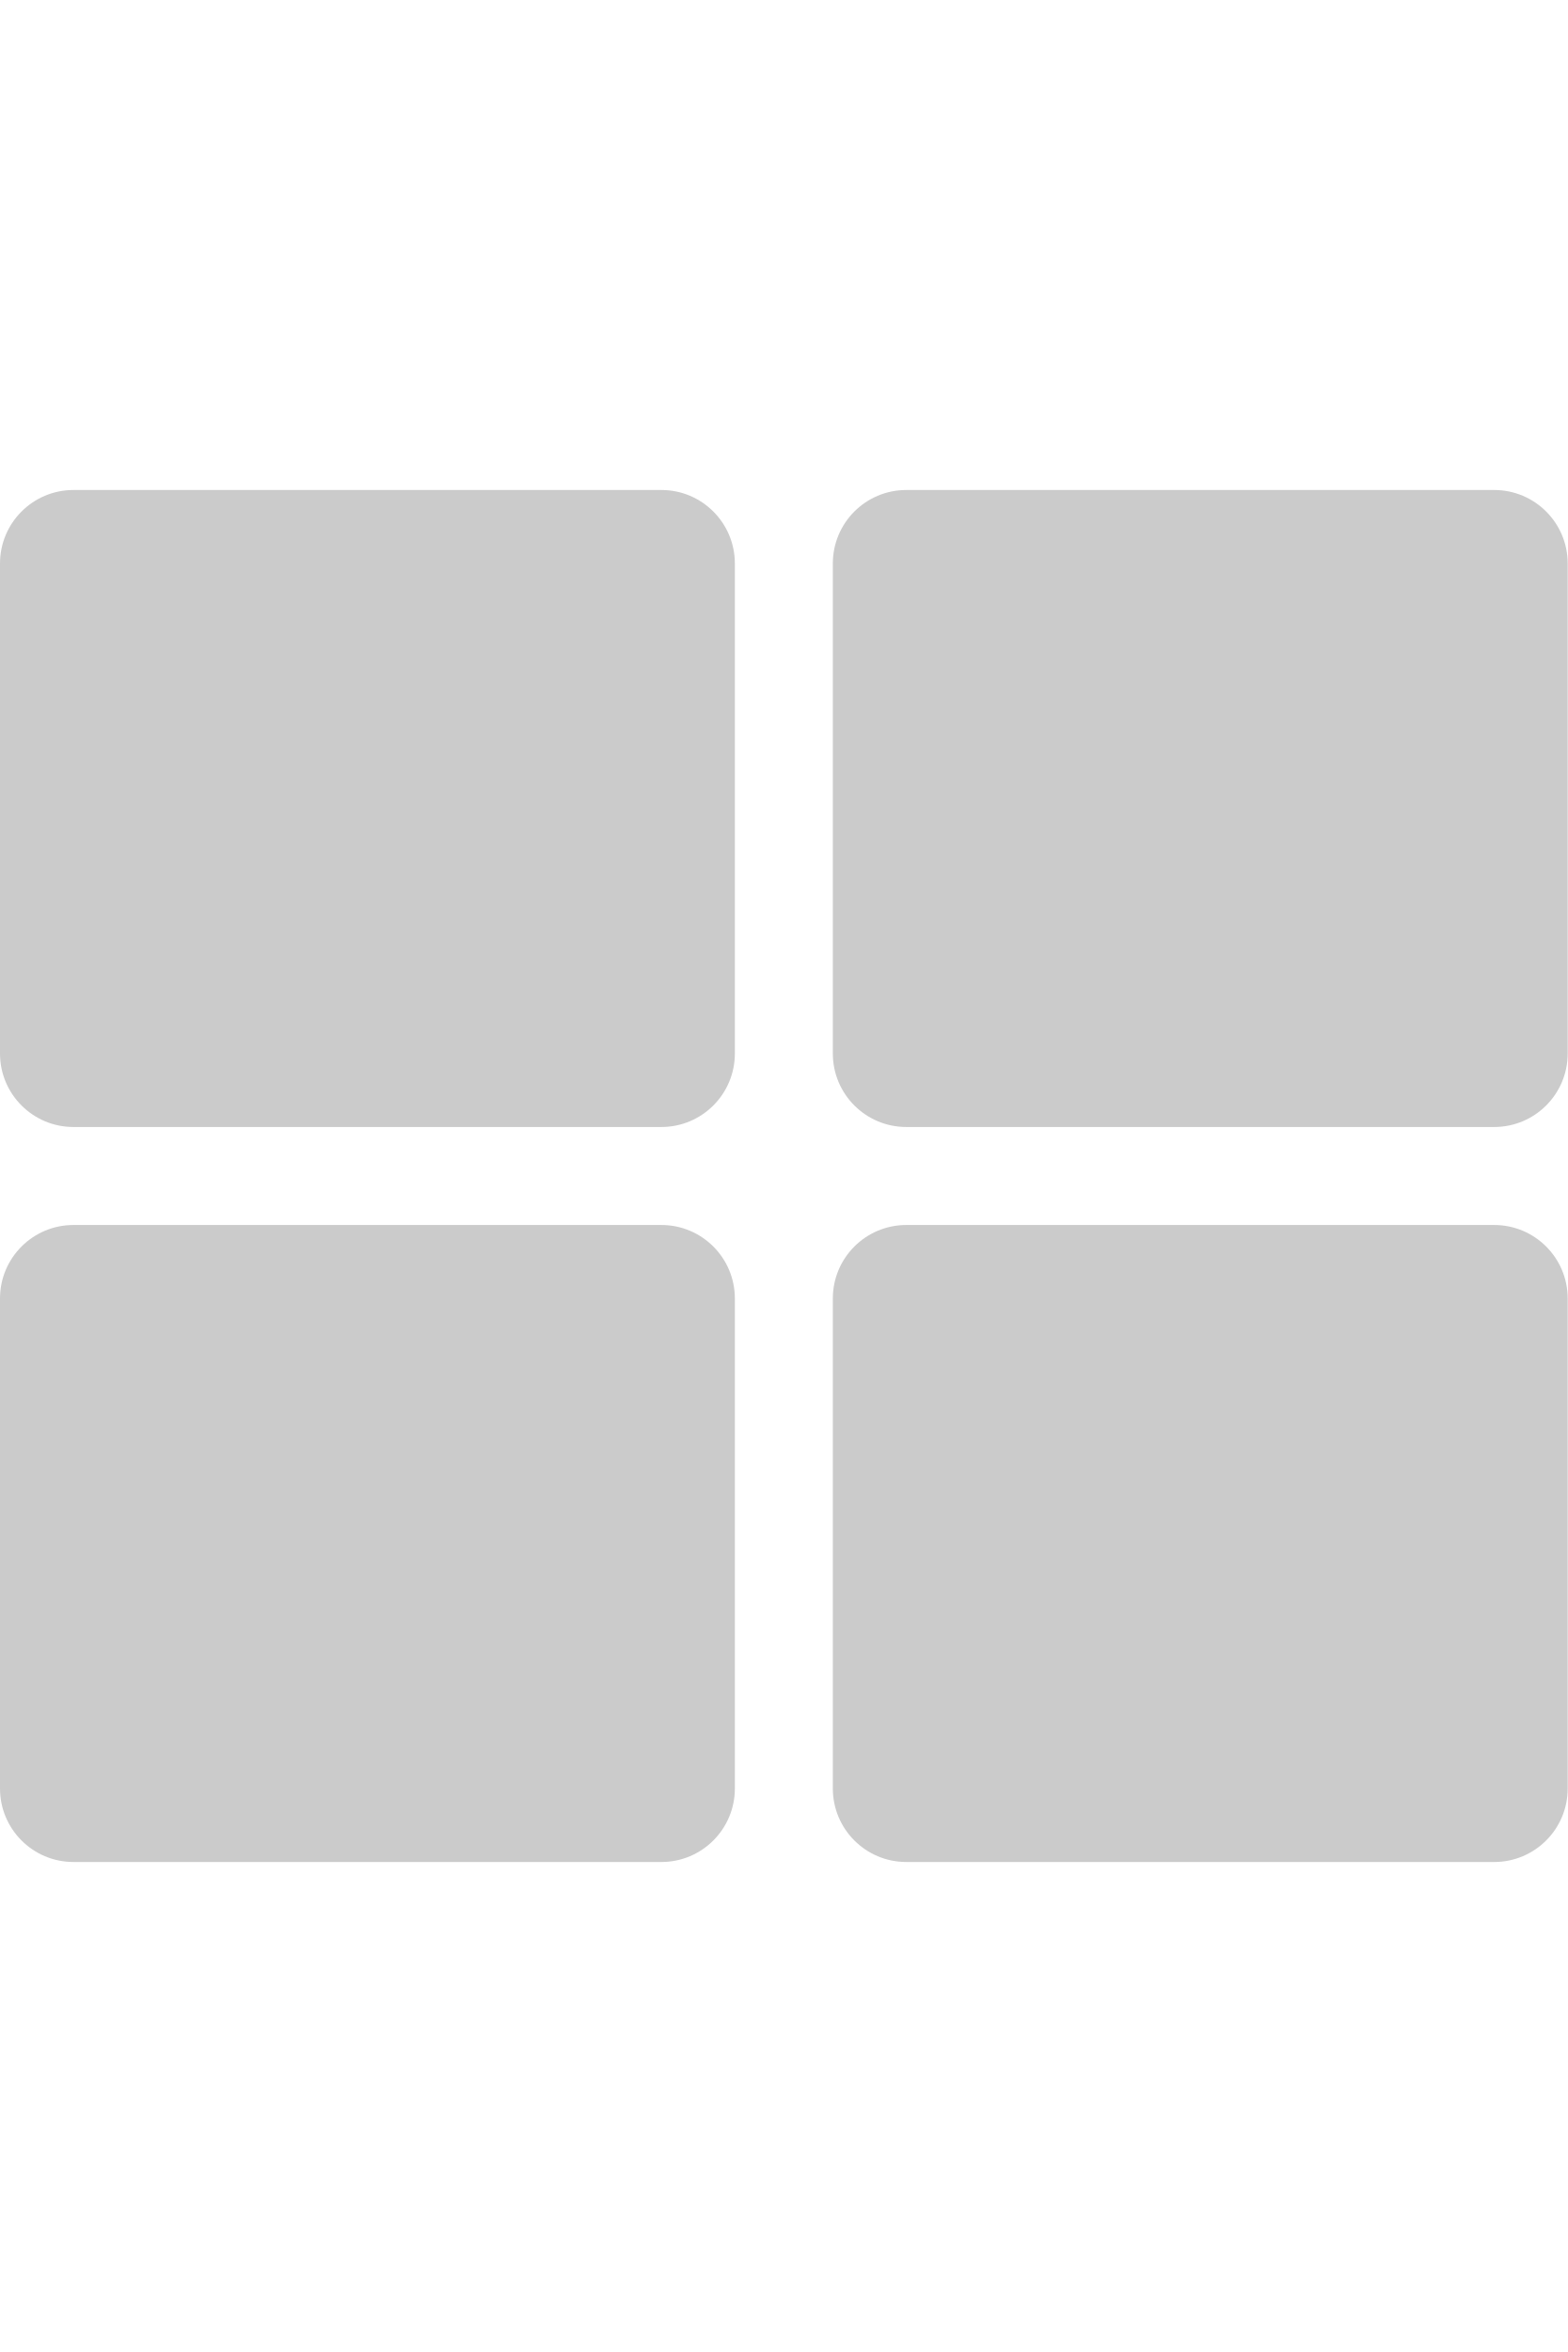
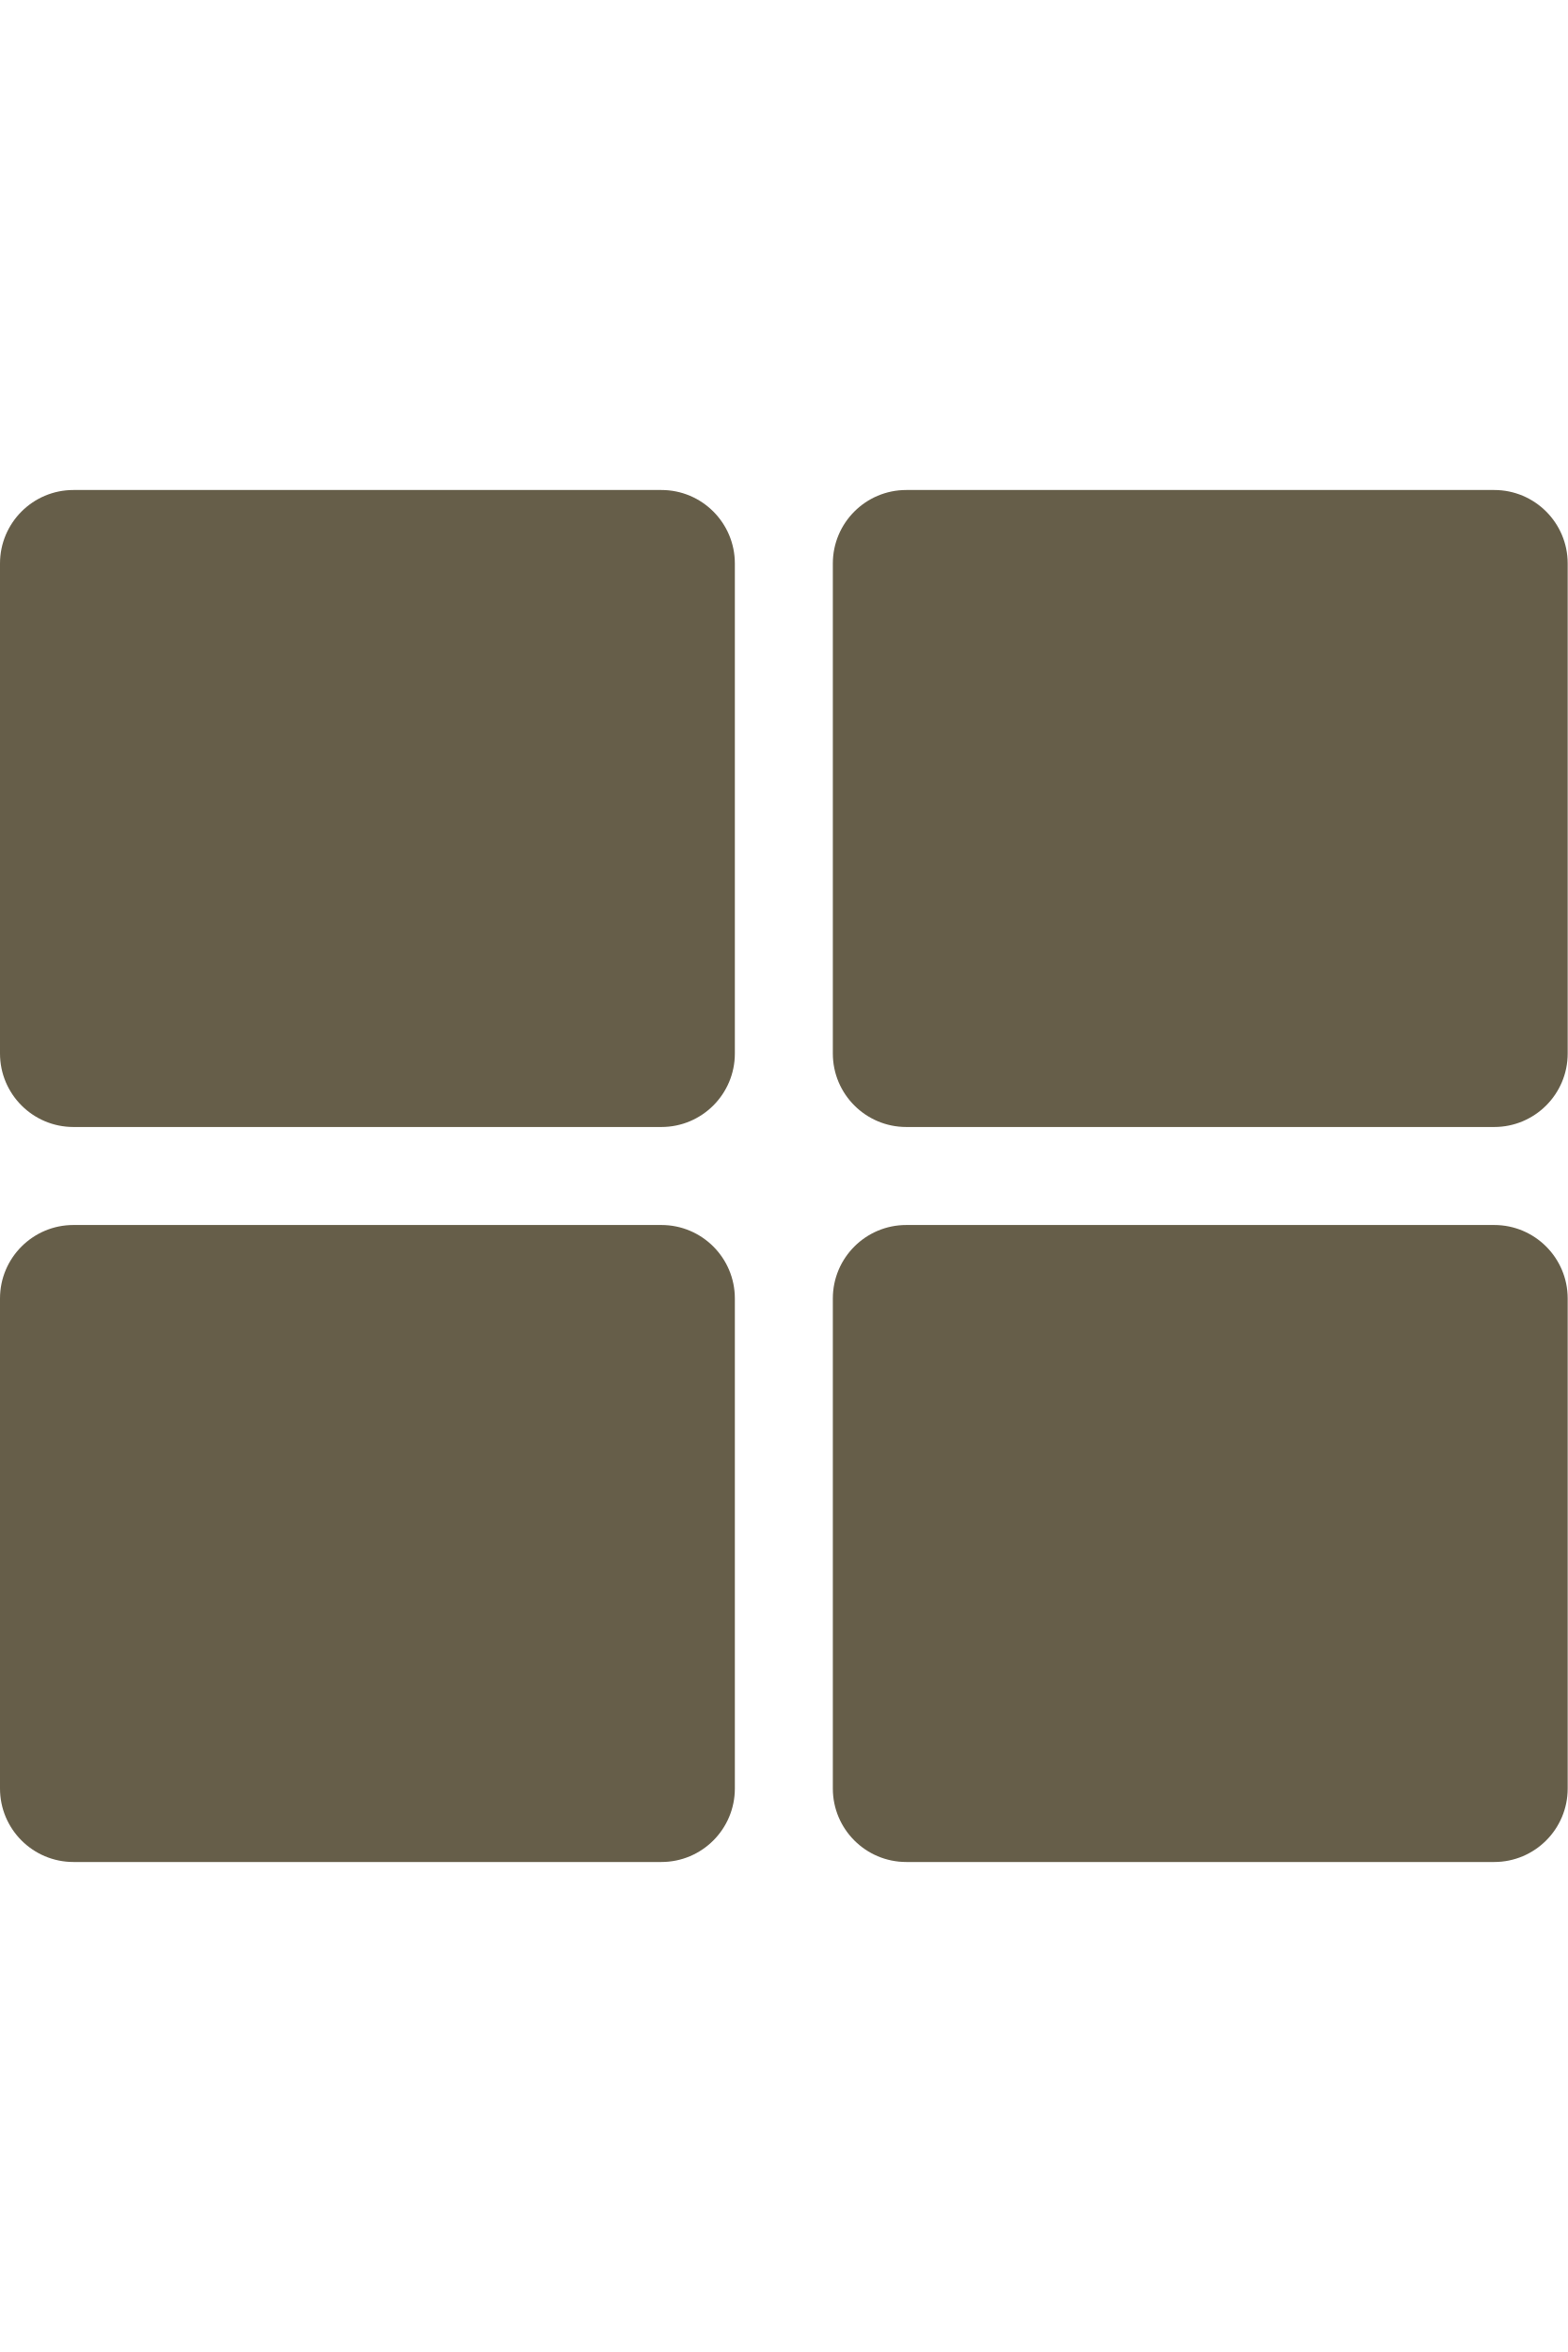
<svg xmlns="http://www.w3.org/2000/svg" aria-hidden="true" data-prefix="fas" data-icon="th-large" class="svg-inline--fa fa-th-large fa-w-16" role="img" viewBox="0 0 512 512" width="20" height="30">
-   <path fill="#cbcbcb" d="M296 32h192c13.255 0 24 10.745 24 24v160c0 13.255-10.745 24-24 24H296c-13.255 0-24-10.745-24-24V56c0-13.255 10.745-24 24-24zm-80 0H24C10.745 32 0 42.745 0 56v160c0 13.255 10.745 24 24 24h192c13.255 0 24-10.745 24-24V56c0-13.255-10.745-24-24-24zM0 296v160c0 13.255 10.745 24 24 24h192c13.255 0 24-10.745 24-24V296c0-13.255-10.745-24-24-24H24c-13.255 0-24 10.745-24 24zm296 184h192c13.255 0 24-10.745 24-24V296c0-13.255-10.745-24-24-24H296c-13.255 0-24 10.745-24 24v160c0 13.255 10.745 24 24 24z" />
+   <path fill="#665e49" d="M296 32h192c13.255 0 24 10.745 24 24v160c0 13.255-10.745 24-24 24H296c-13.255 0-24-10.745-24-24V56c0-13.255 10.745-24 24-24zm-80 0H24C10.745 32 0 42.745 0 56v160c0 13.255 10.745 24 24 24h192c13.255 0 24-10.745 24-24V56c0-13.255-10.745-24-24-24zM0 296v160c0 13.255 10.745 24 24 24h192c13.255 0 24-10.745 24-24V296c0-13.255-10.745-24-24-24H24c-13.255 0-24 10.745-24 24zm296 184h192c13.255 0 24-10.745 24-24V296c0-13.255-10.745-24-24-24H296c-13.255 0-24 10.745-24 24v160c0 13.255 10.745 24 24 24z" />
</svg>
